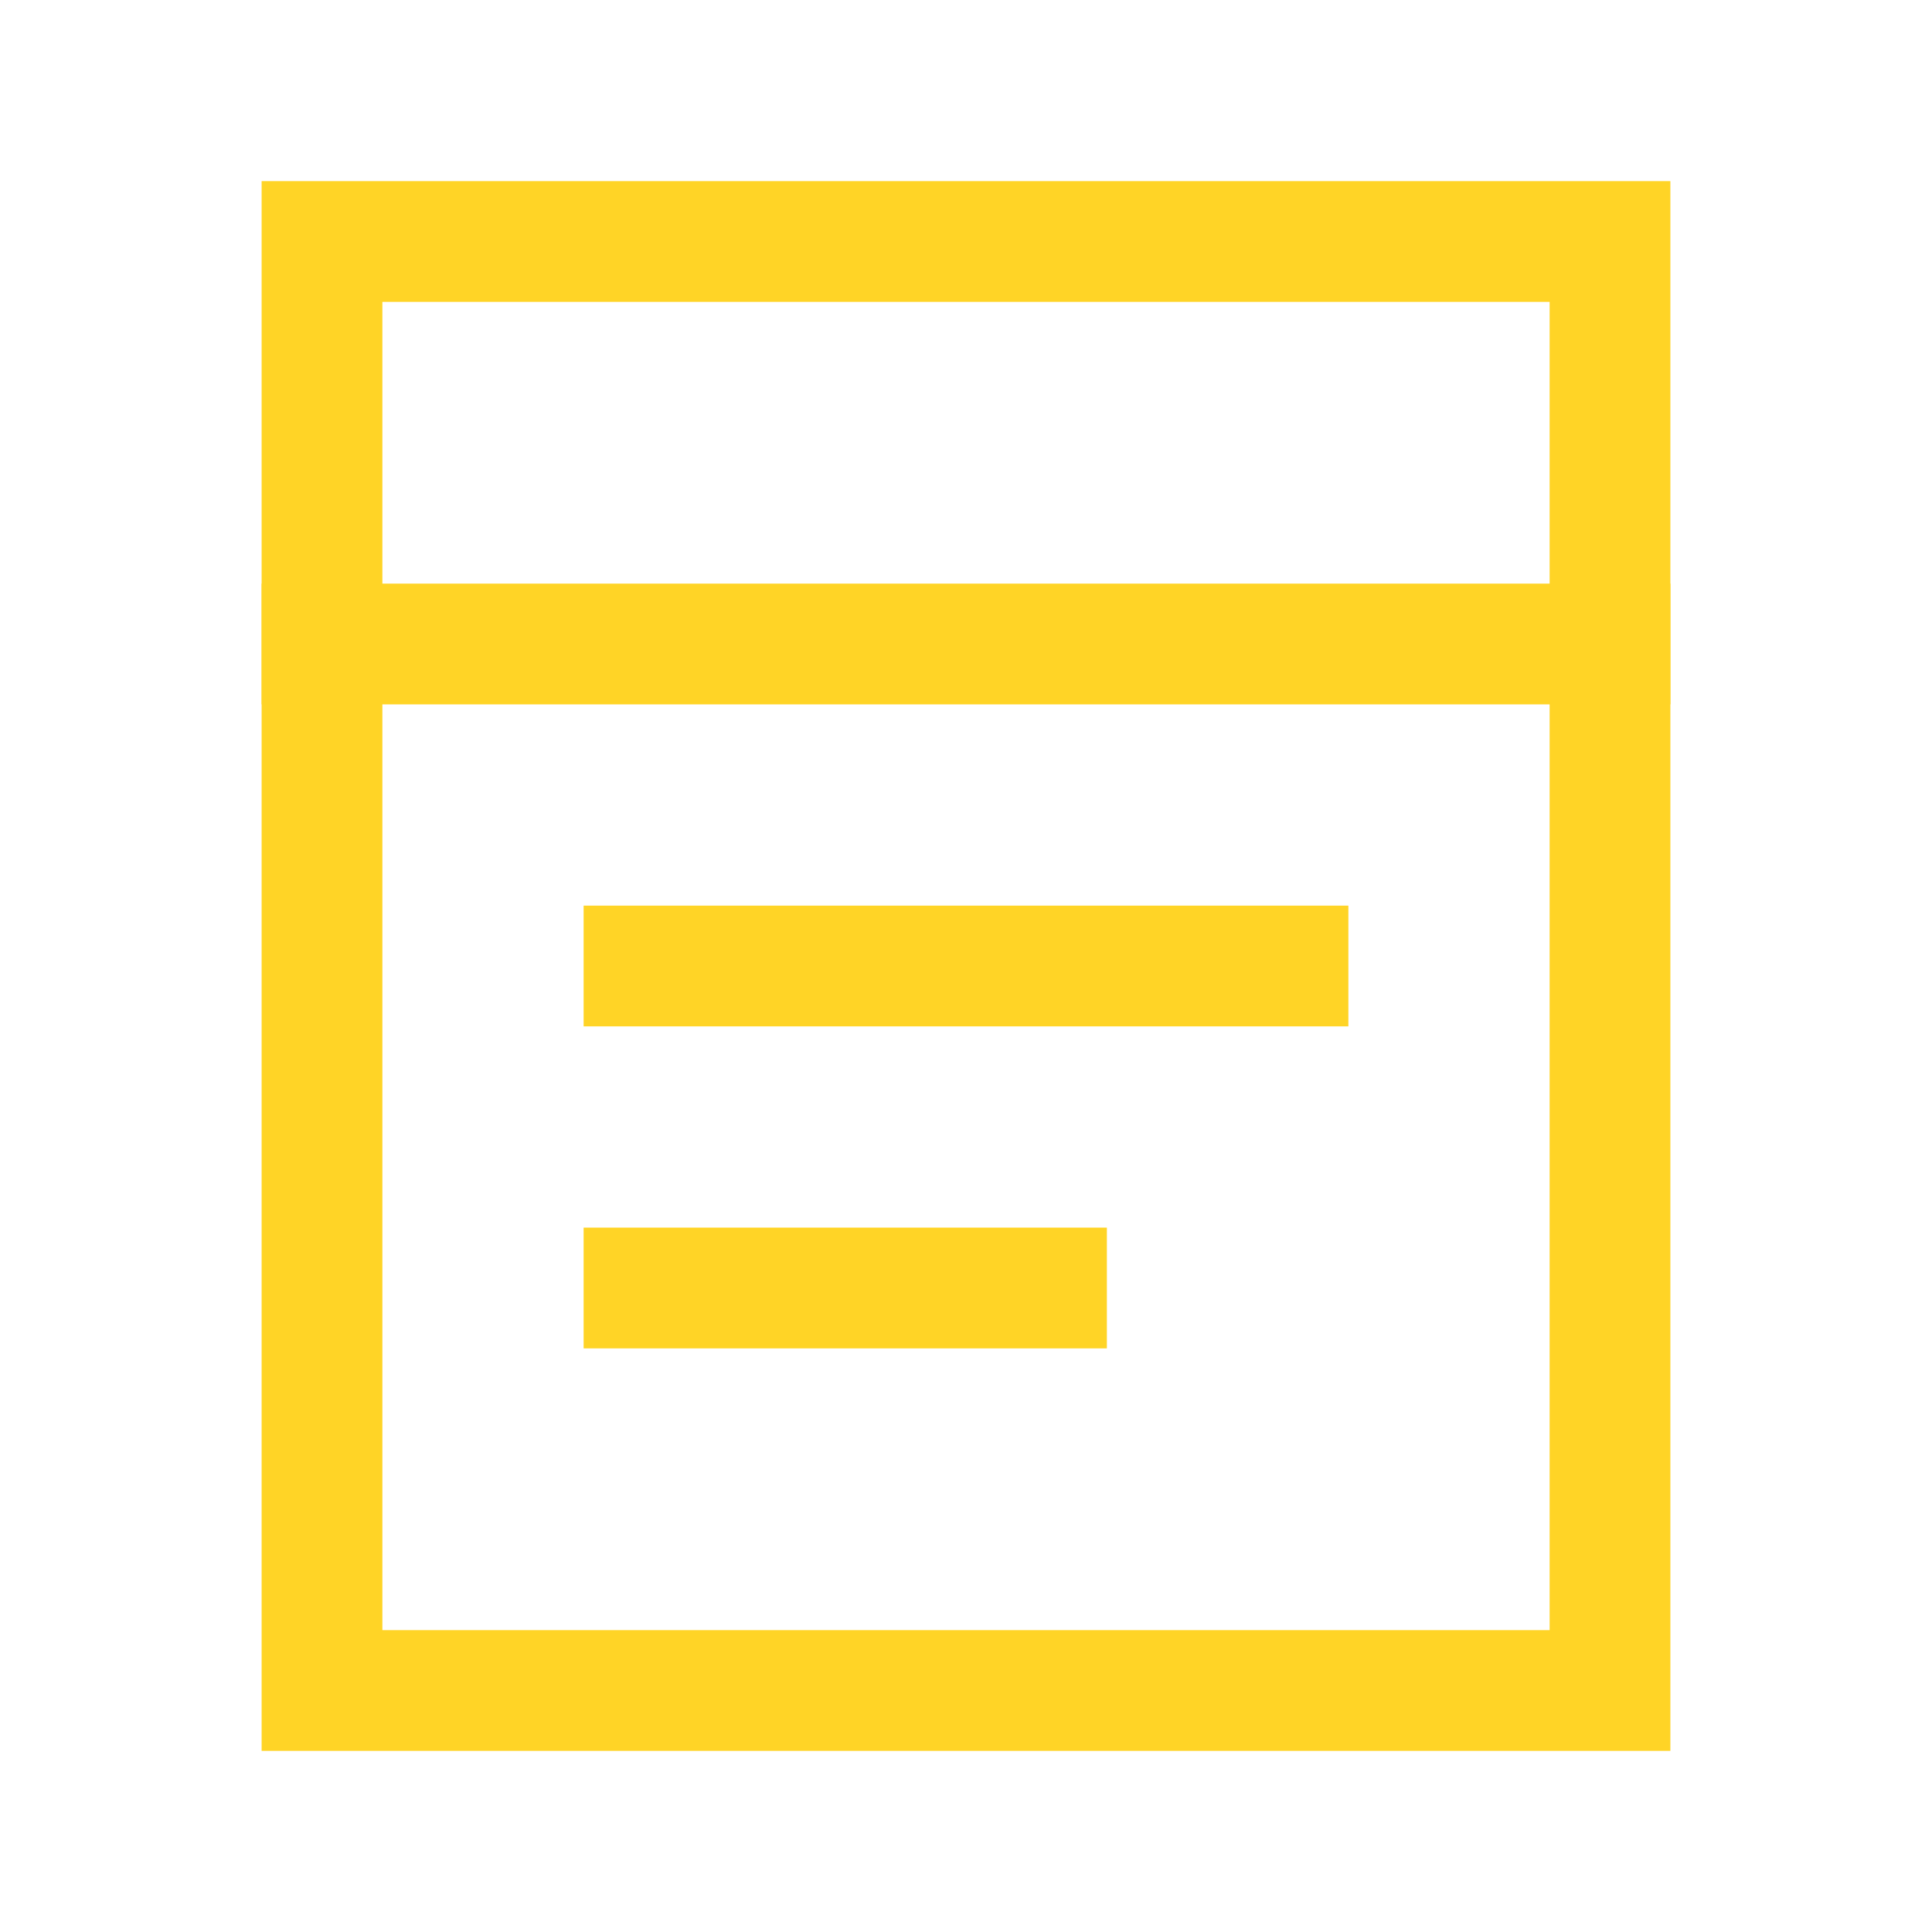
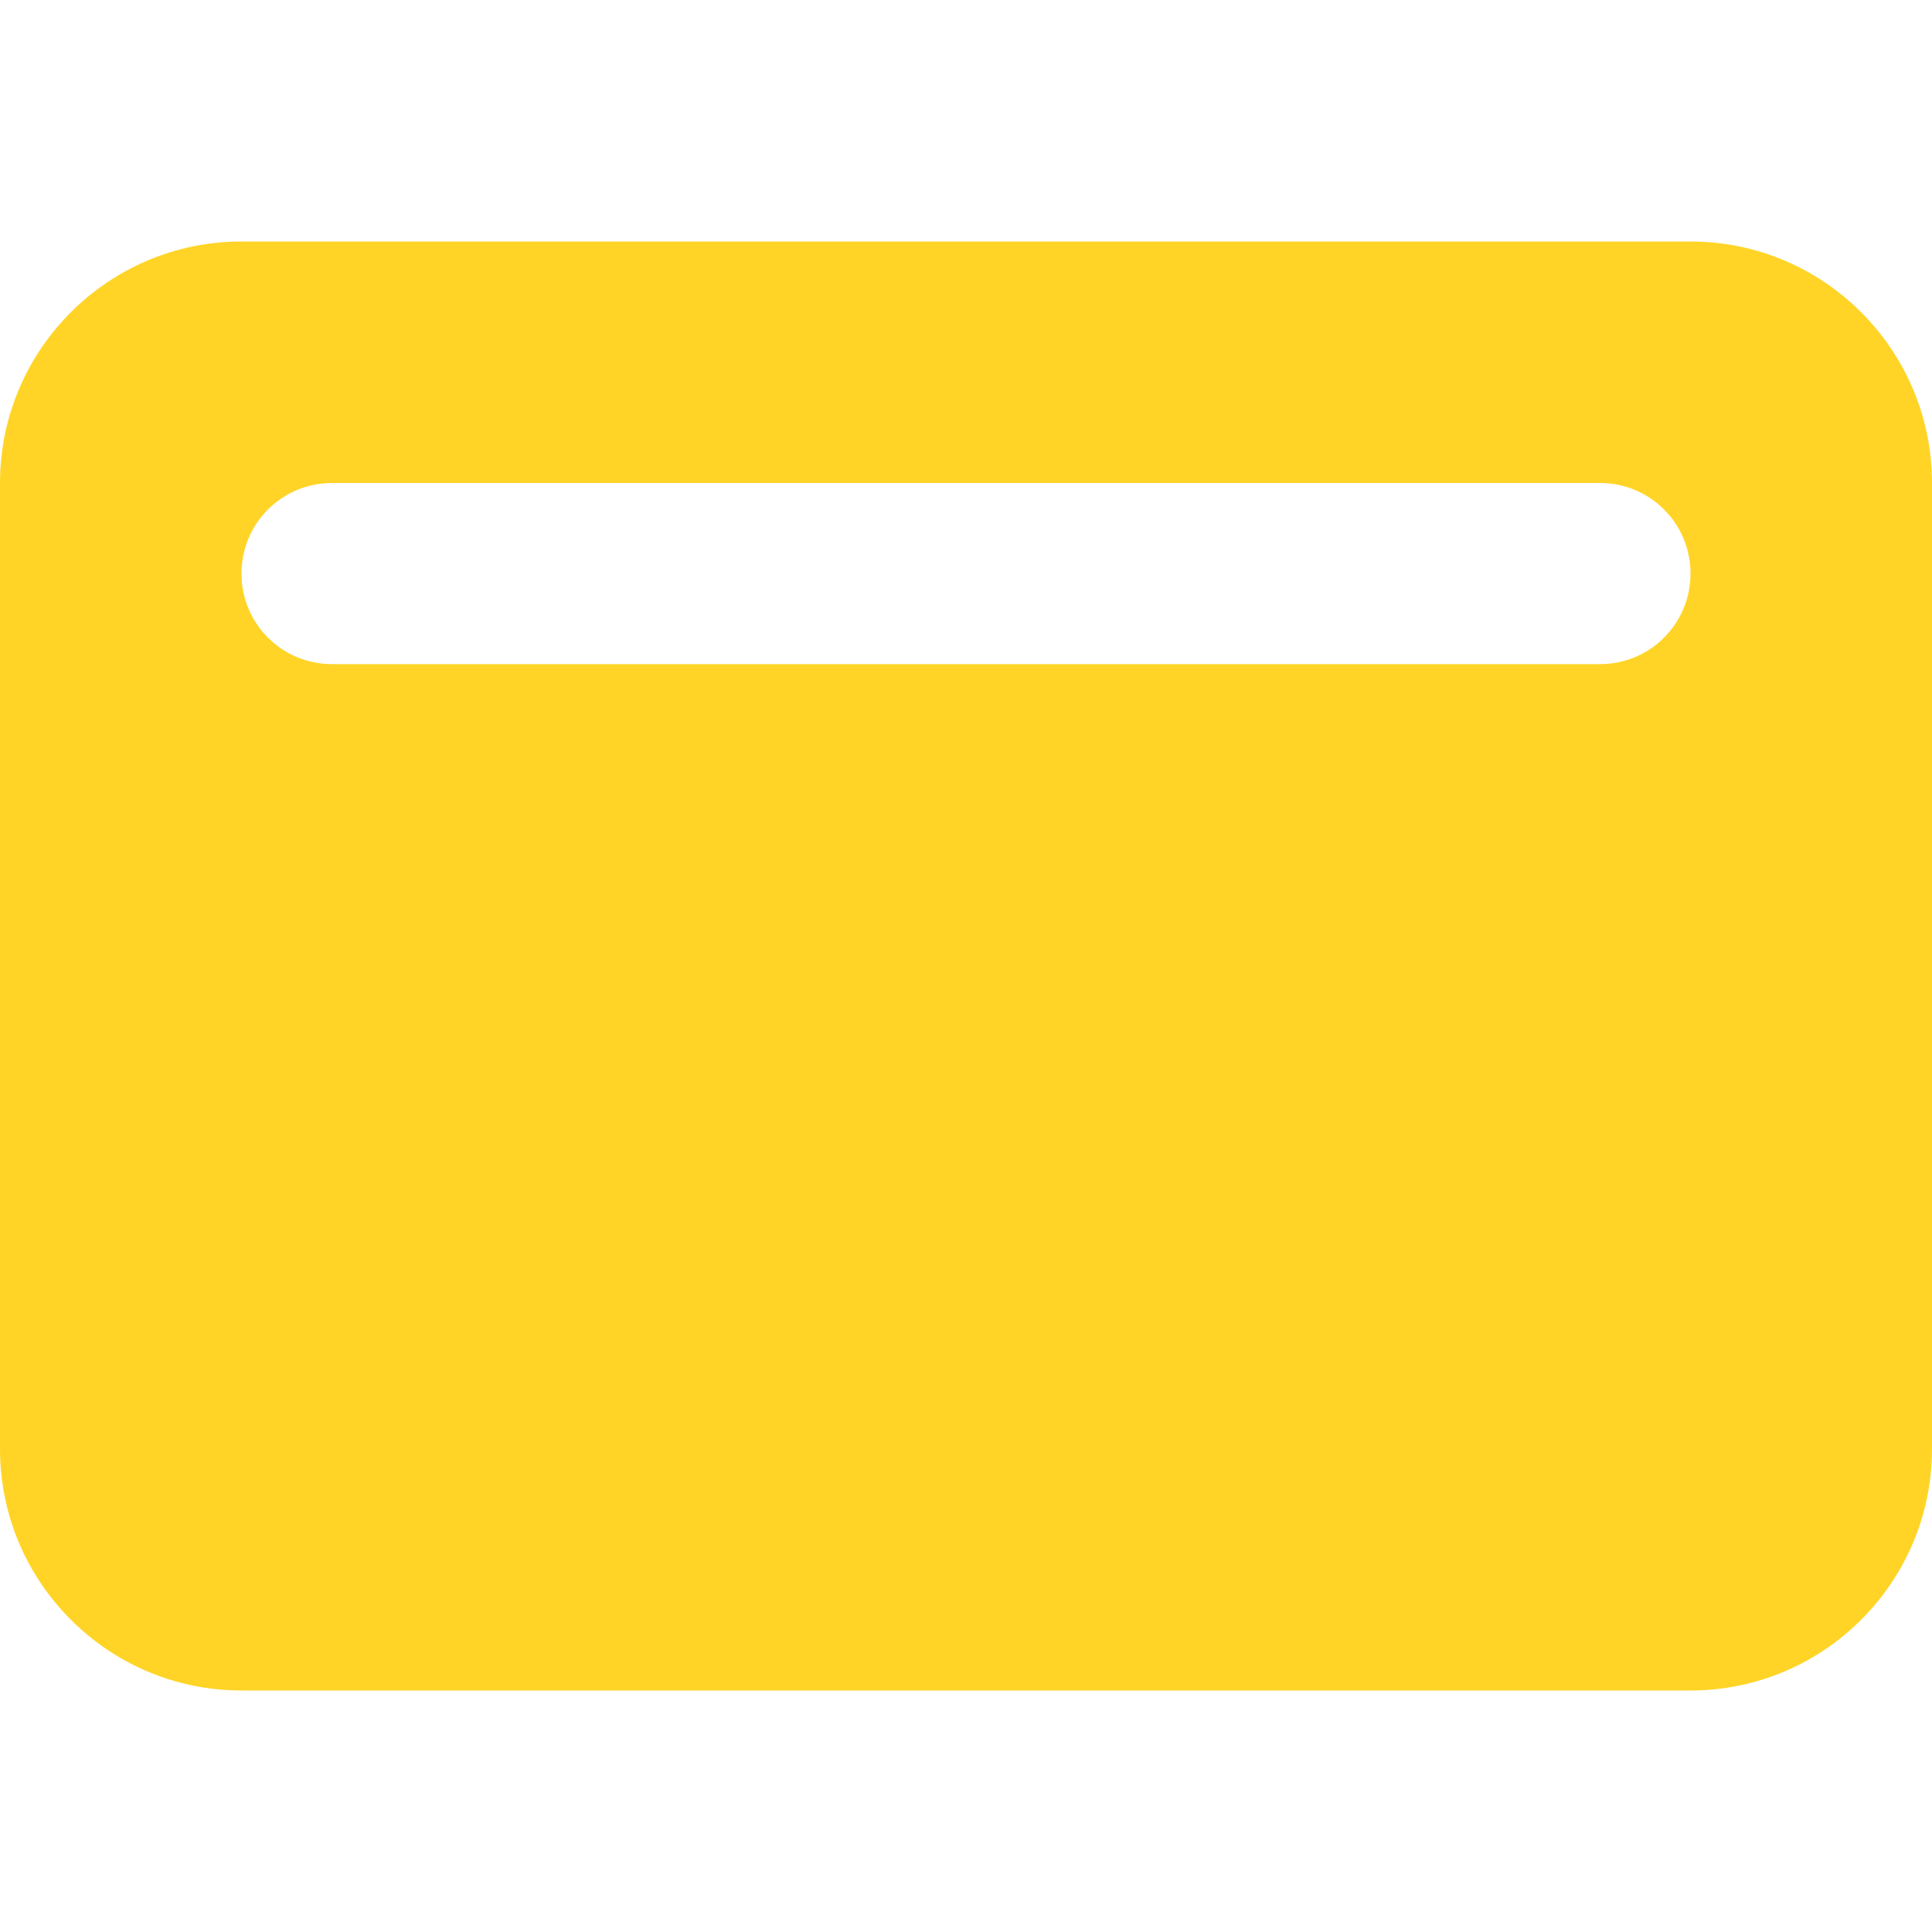
- <svg xmlns="http://www.w3.org/2000/svg" width="24" height="24" viewBox="0 0 24 24" fill="none" stroke="#FFD426" stroke-width="1.5" stroke-linecap="square" stroke-linejoin="miter">
-   <path d="M4 3h16v18H4Z" />
-   <path d="M4 8h16M8 12h8M8 16h5" />
+ <svg xmlns="http://www.w3.org/2000/svg" width="24" height="24" viewBox="0 0 512 512" fill="#FFD426">
+   <path d="M64 64C28.7 64 0 92.7 0 128L0 384c0 35.3 28.7 64 64 64l384 0c35.3 0 64-28.7 64-64l0-256c0-35.3-28.7-64-64-64L64 64zm24 64l336 0c13.3 0 24 10.7 24 24s-10.7 24-24 24L88 176c-13.3 0-24-10.7-24-24s10.7-24 24-24z" />
</svg>
